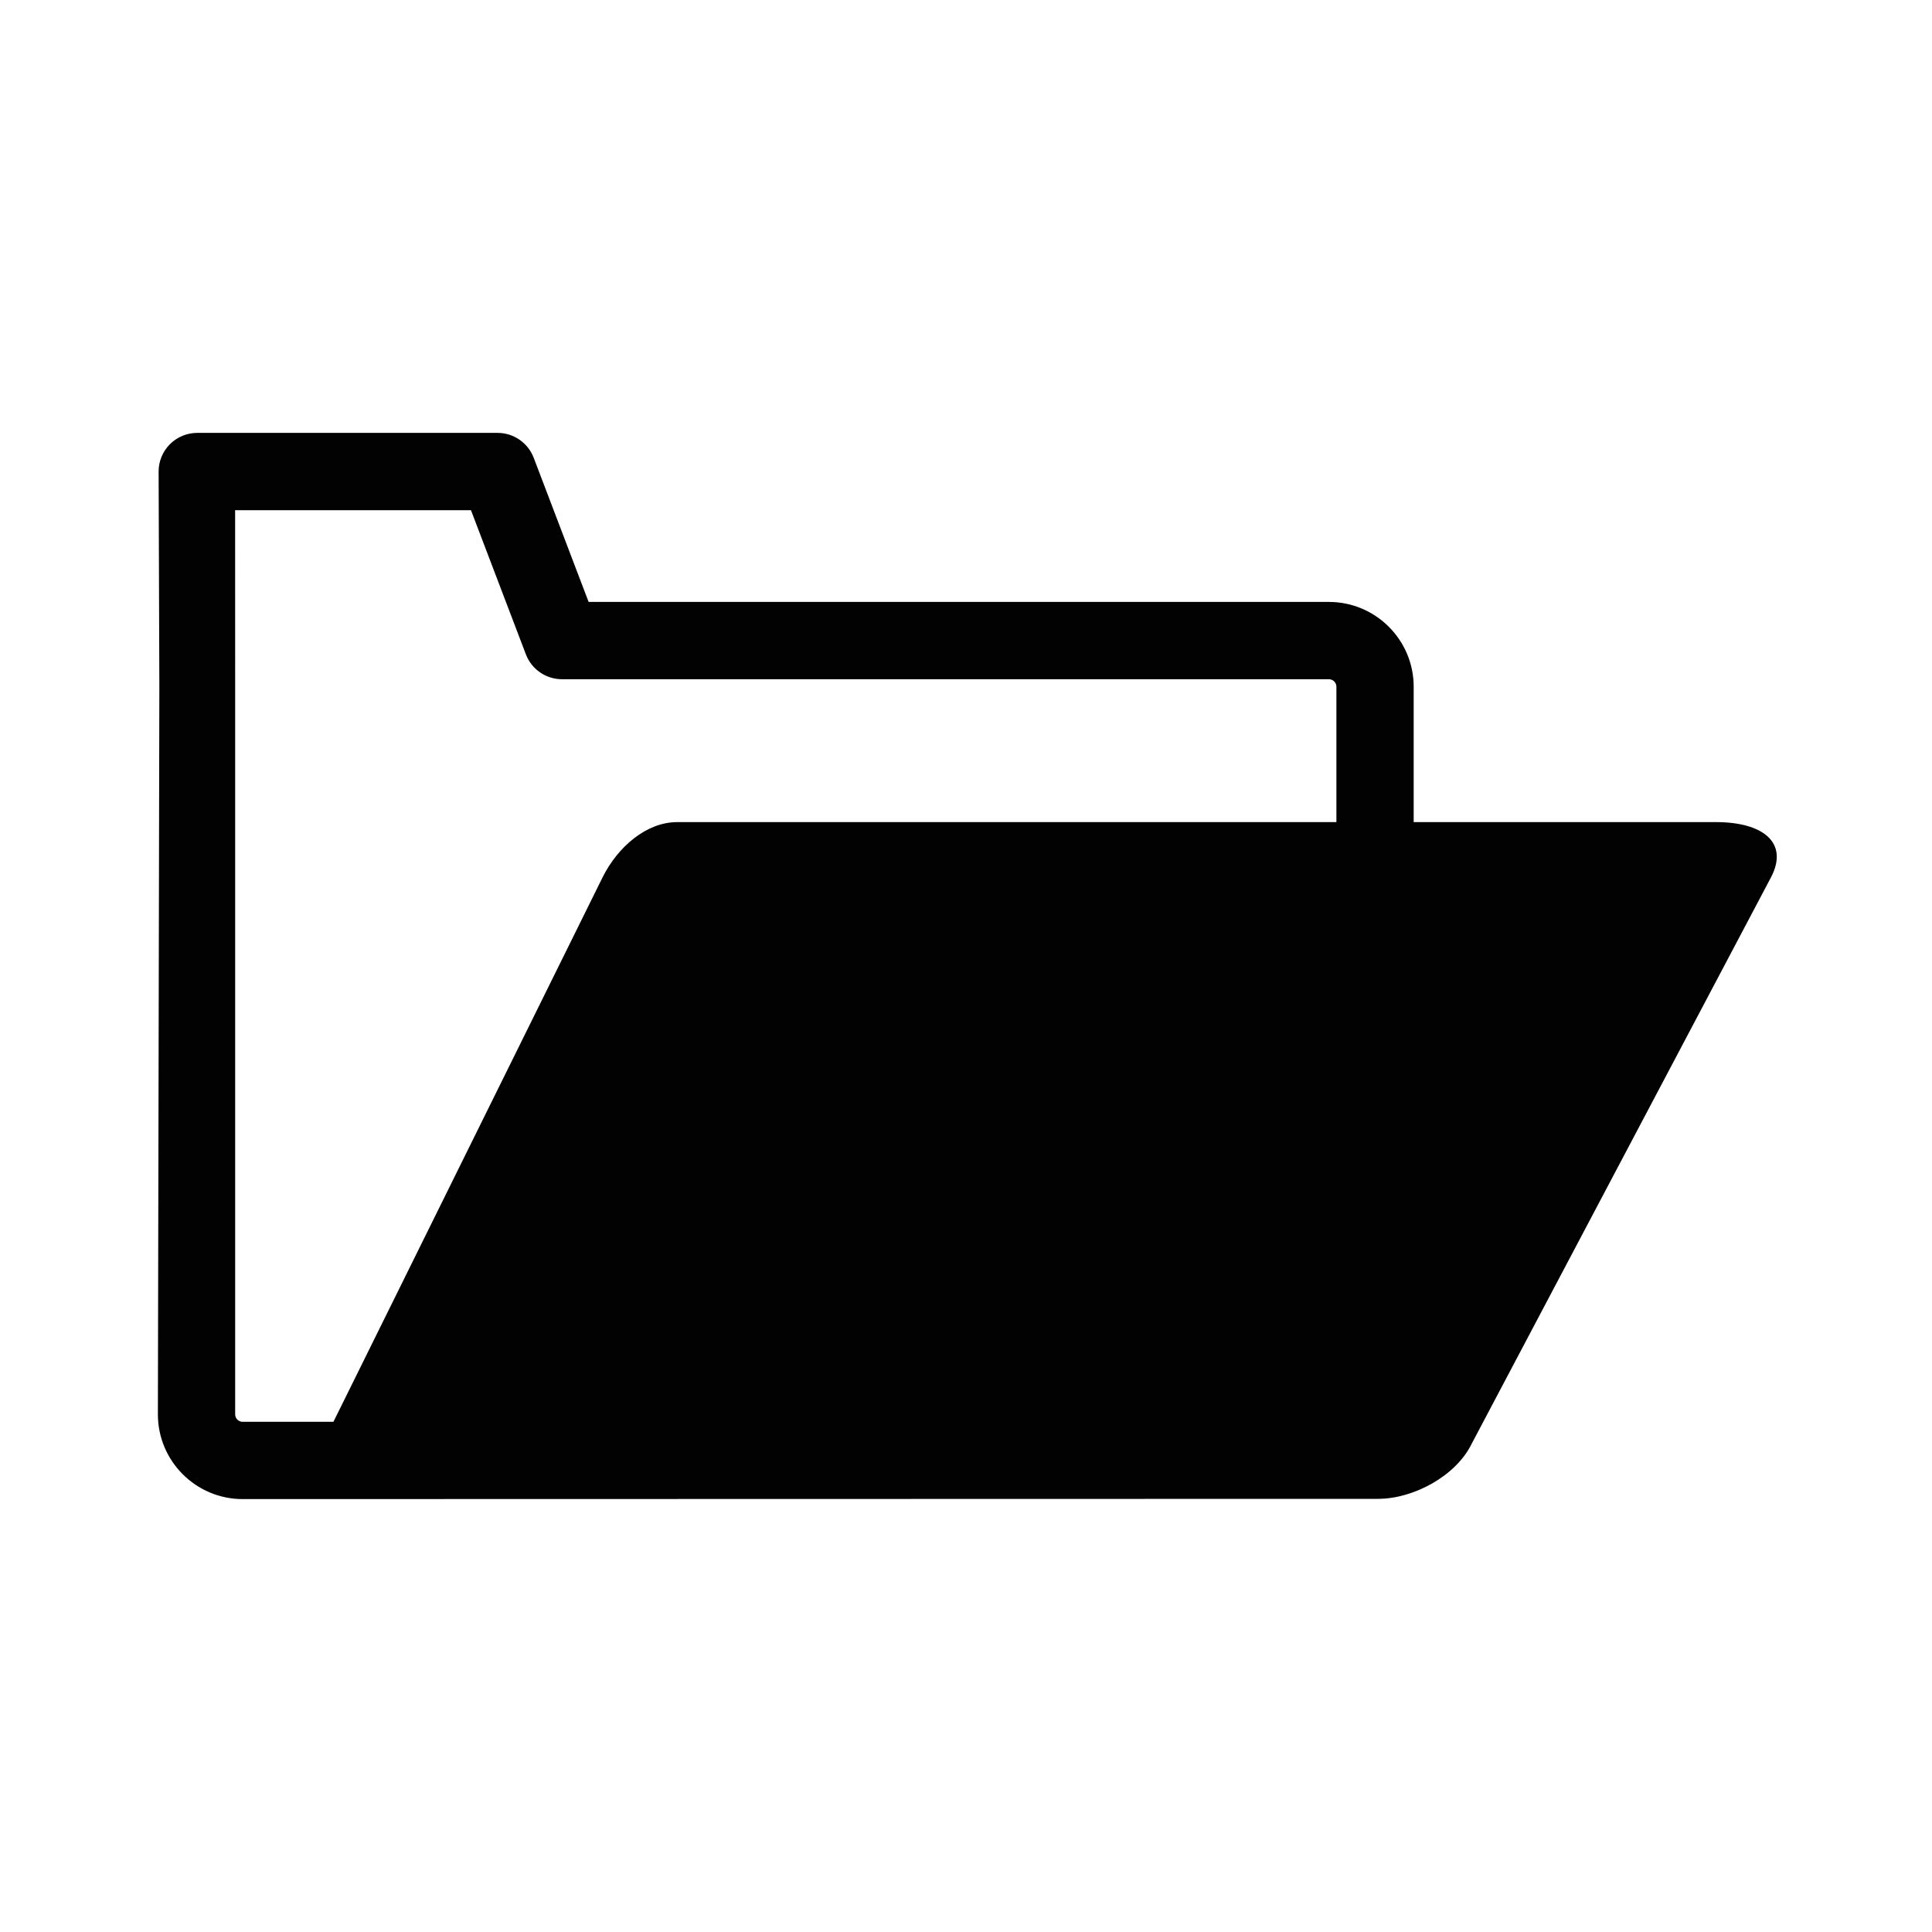
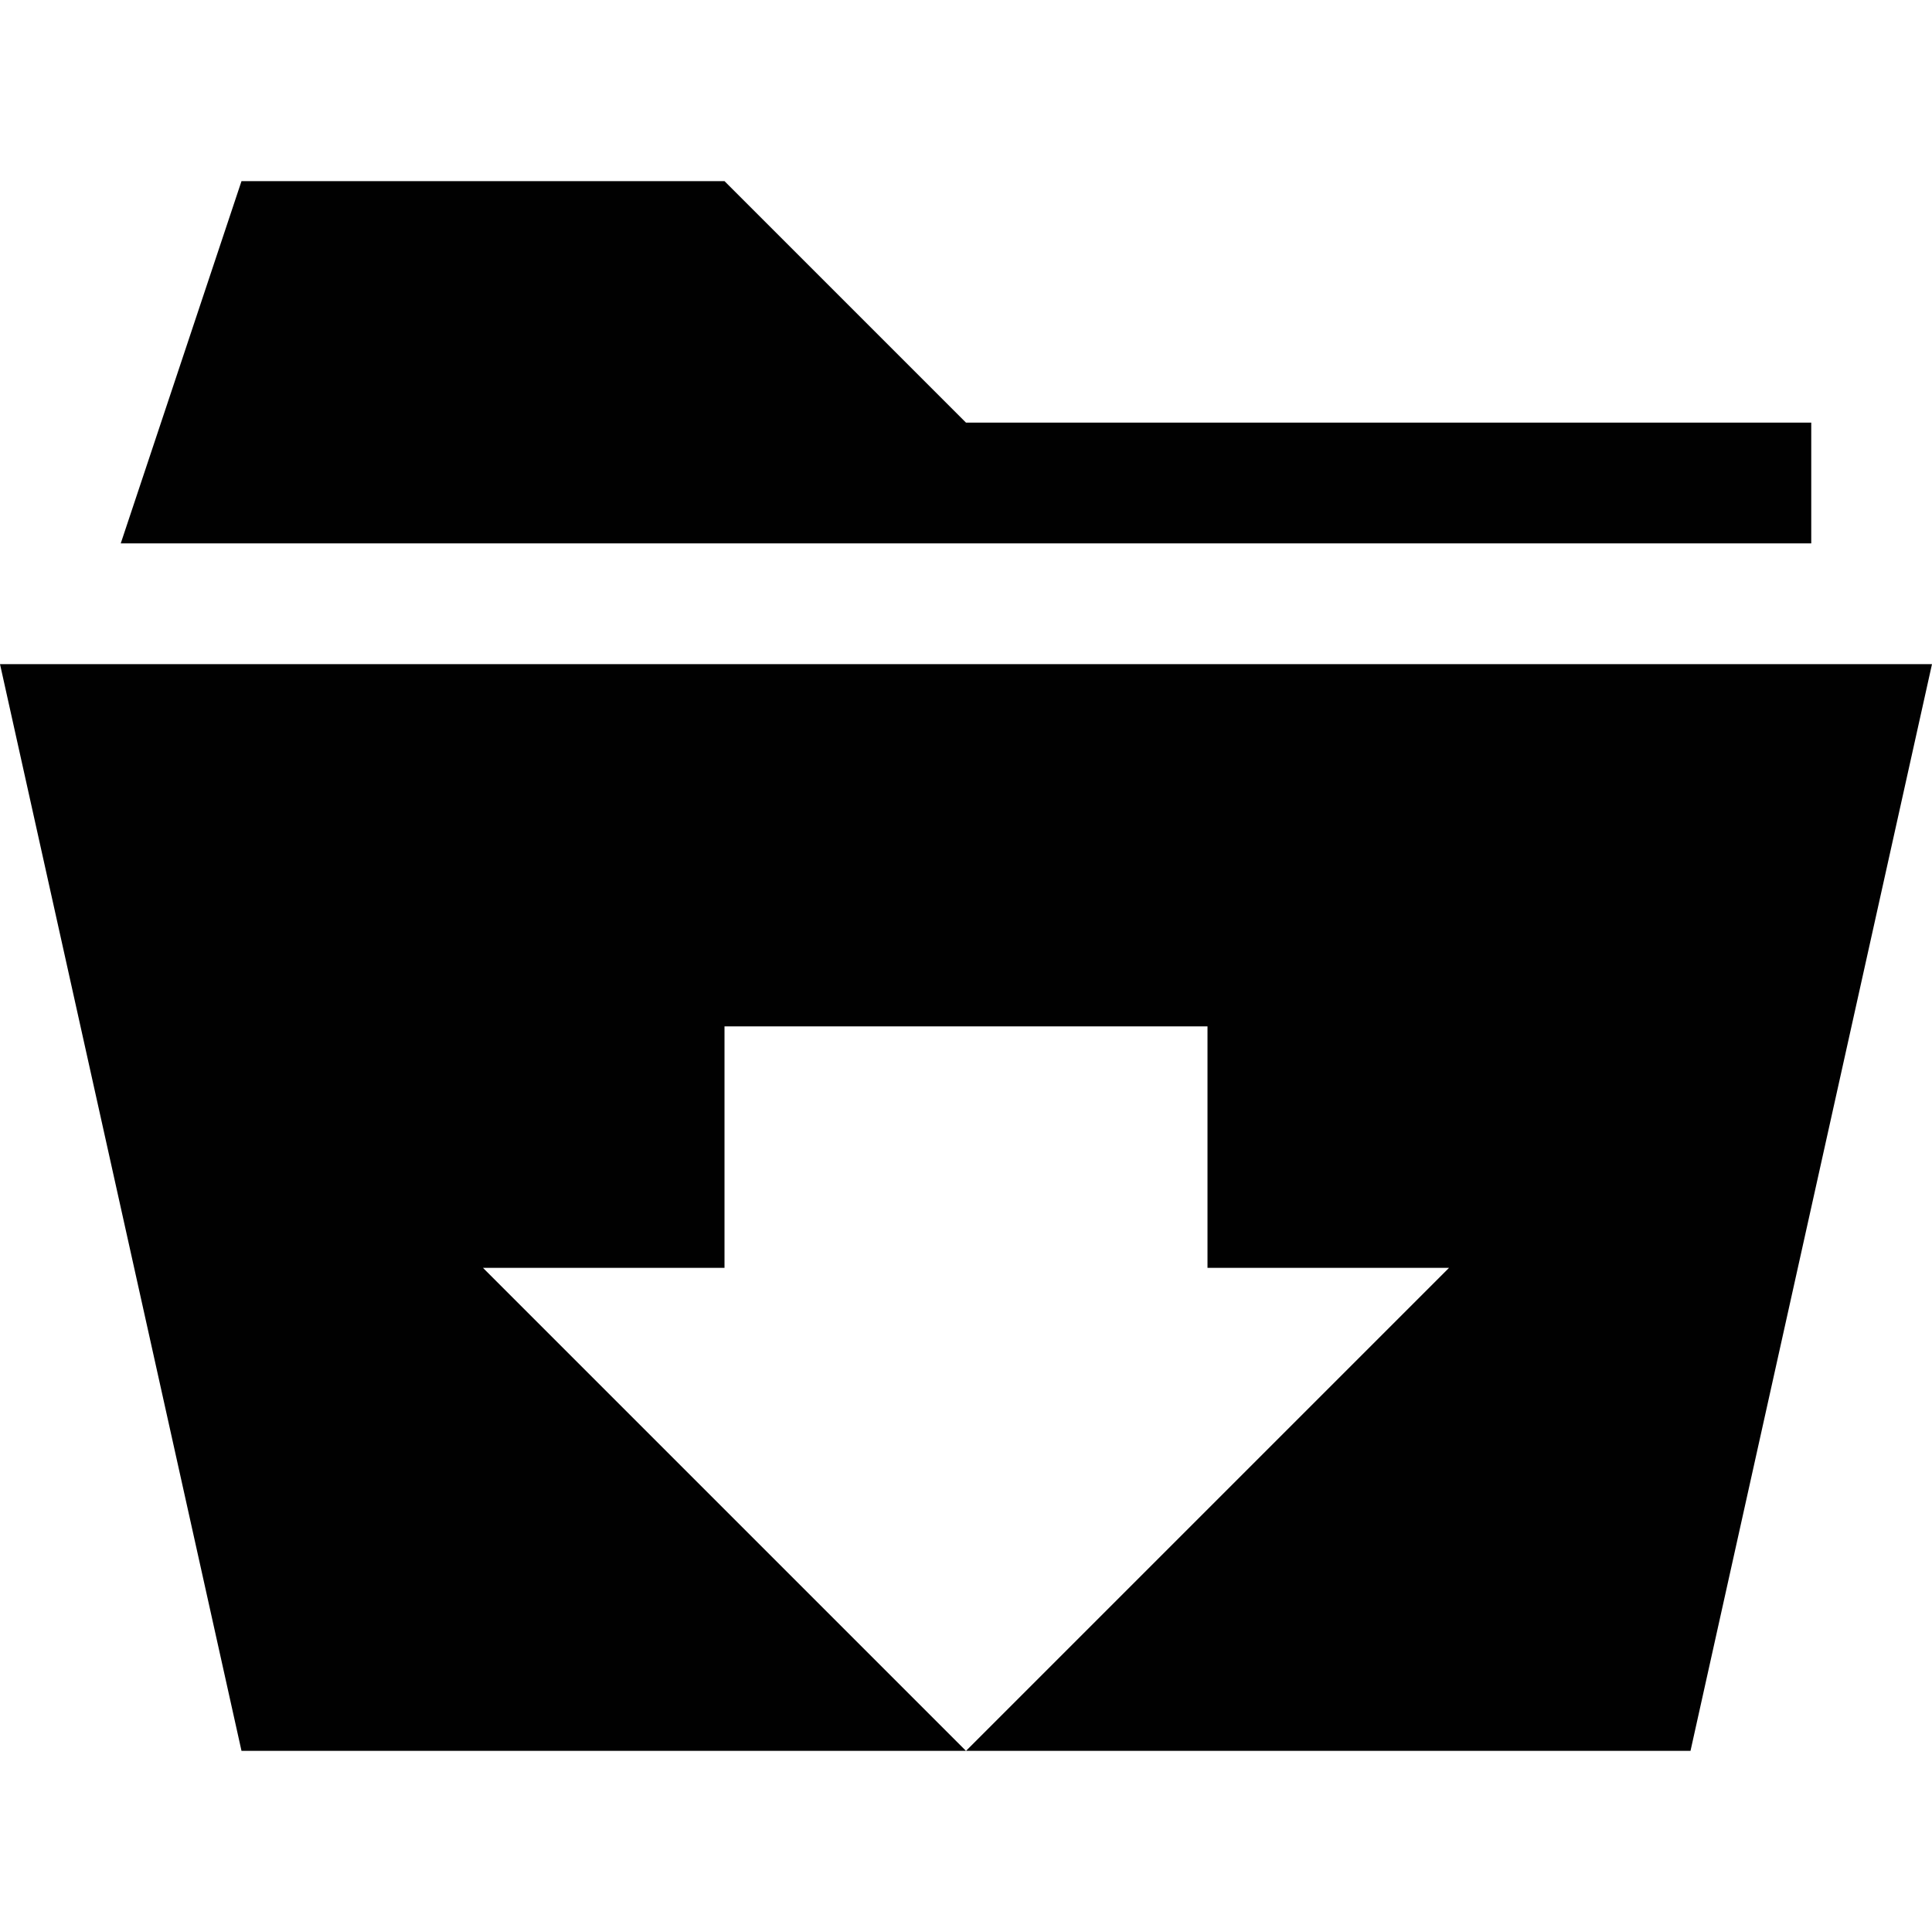
- <svg xmlns="http://www.w3.org/2000/svg" version="1.1" id="Layer_1" x="0px" y="0px" width="100px" height="100px" viewBox="0 0 100 100" enable-background="new 0 0 100 100" xml:space="preserve">
-   <path fill="#020202" d="M71.324,77.58c1.863,0,4.051-1.205,4.848-2.848l15.5-29.332c0.927-1.785-0.421-2.848-2.848-2.848H73.172  v-7.009c0-2.419-1.968-4.387-4.387-4.387H30.467l-2.843-7.462c-0.296-0.775-1.039-1.288-1.869-1.288H10.21  c-0.532,0-1.043,0.212-1.419,0.59c-0.375,0.378-0.584,0.889-0.581,1.422l0.038,11.125L8.172,73.206c0,2.419,1.968,4.387,4.387,4.387   M69.172,42.553h-34.13c-1.573,0-3.061,1.271-3.848,2.848L17.258,73.593h-4.699c-0.213,0-0.387-0.174-0.387-0.387V35.532  l-0.002-9.125h12.207l2.843,7.462c0.296,0.775,1.039,1.288,1.869,1.288h39.696c0.213,0,0.387,0.174,0.387,0.387V42.553z" />
+ <svg xmlns="http://www.w3.org/2000/svg" version="1.1" id="Layer_1" x="0px" y="0px" width="512px" height="512px" viewBox="0 0 512 512" enable-background="new 0 0 512 512" xml:space="preserve">
+   <path fill="#010101" d="M480,144H32l32-96h128l64,64h224V144z M0,176l64,288h192L128,336h64v-64h128v64h64L256,464h192l64-288H0z" />
</svg>
